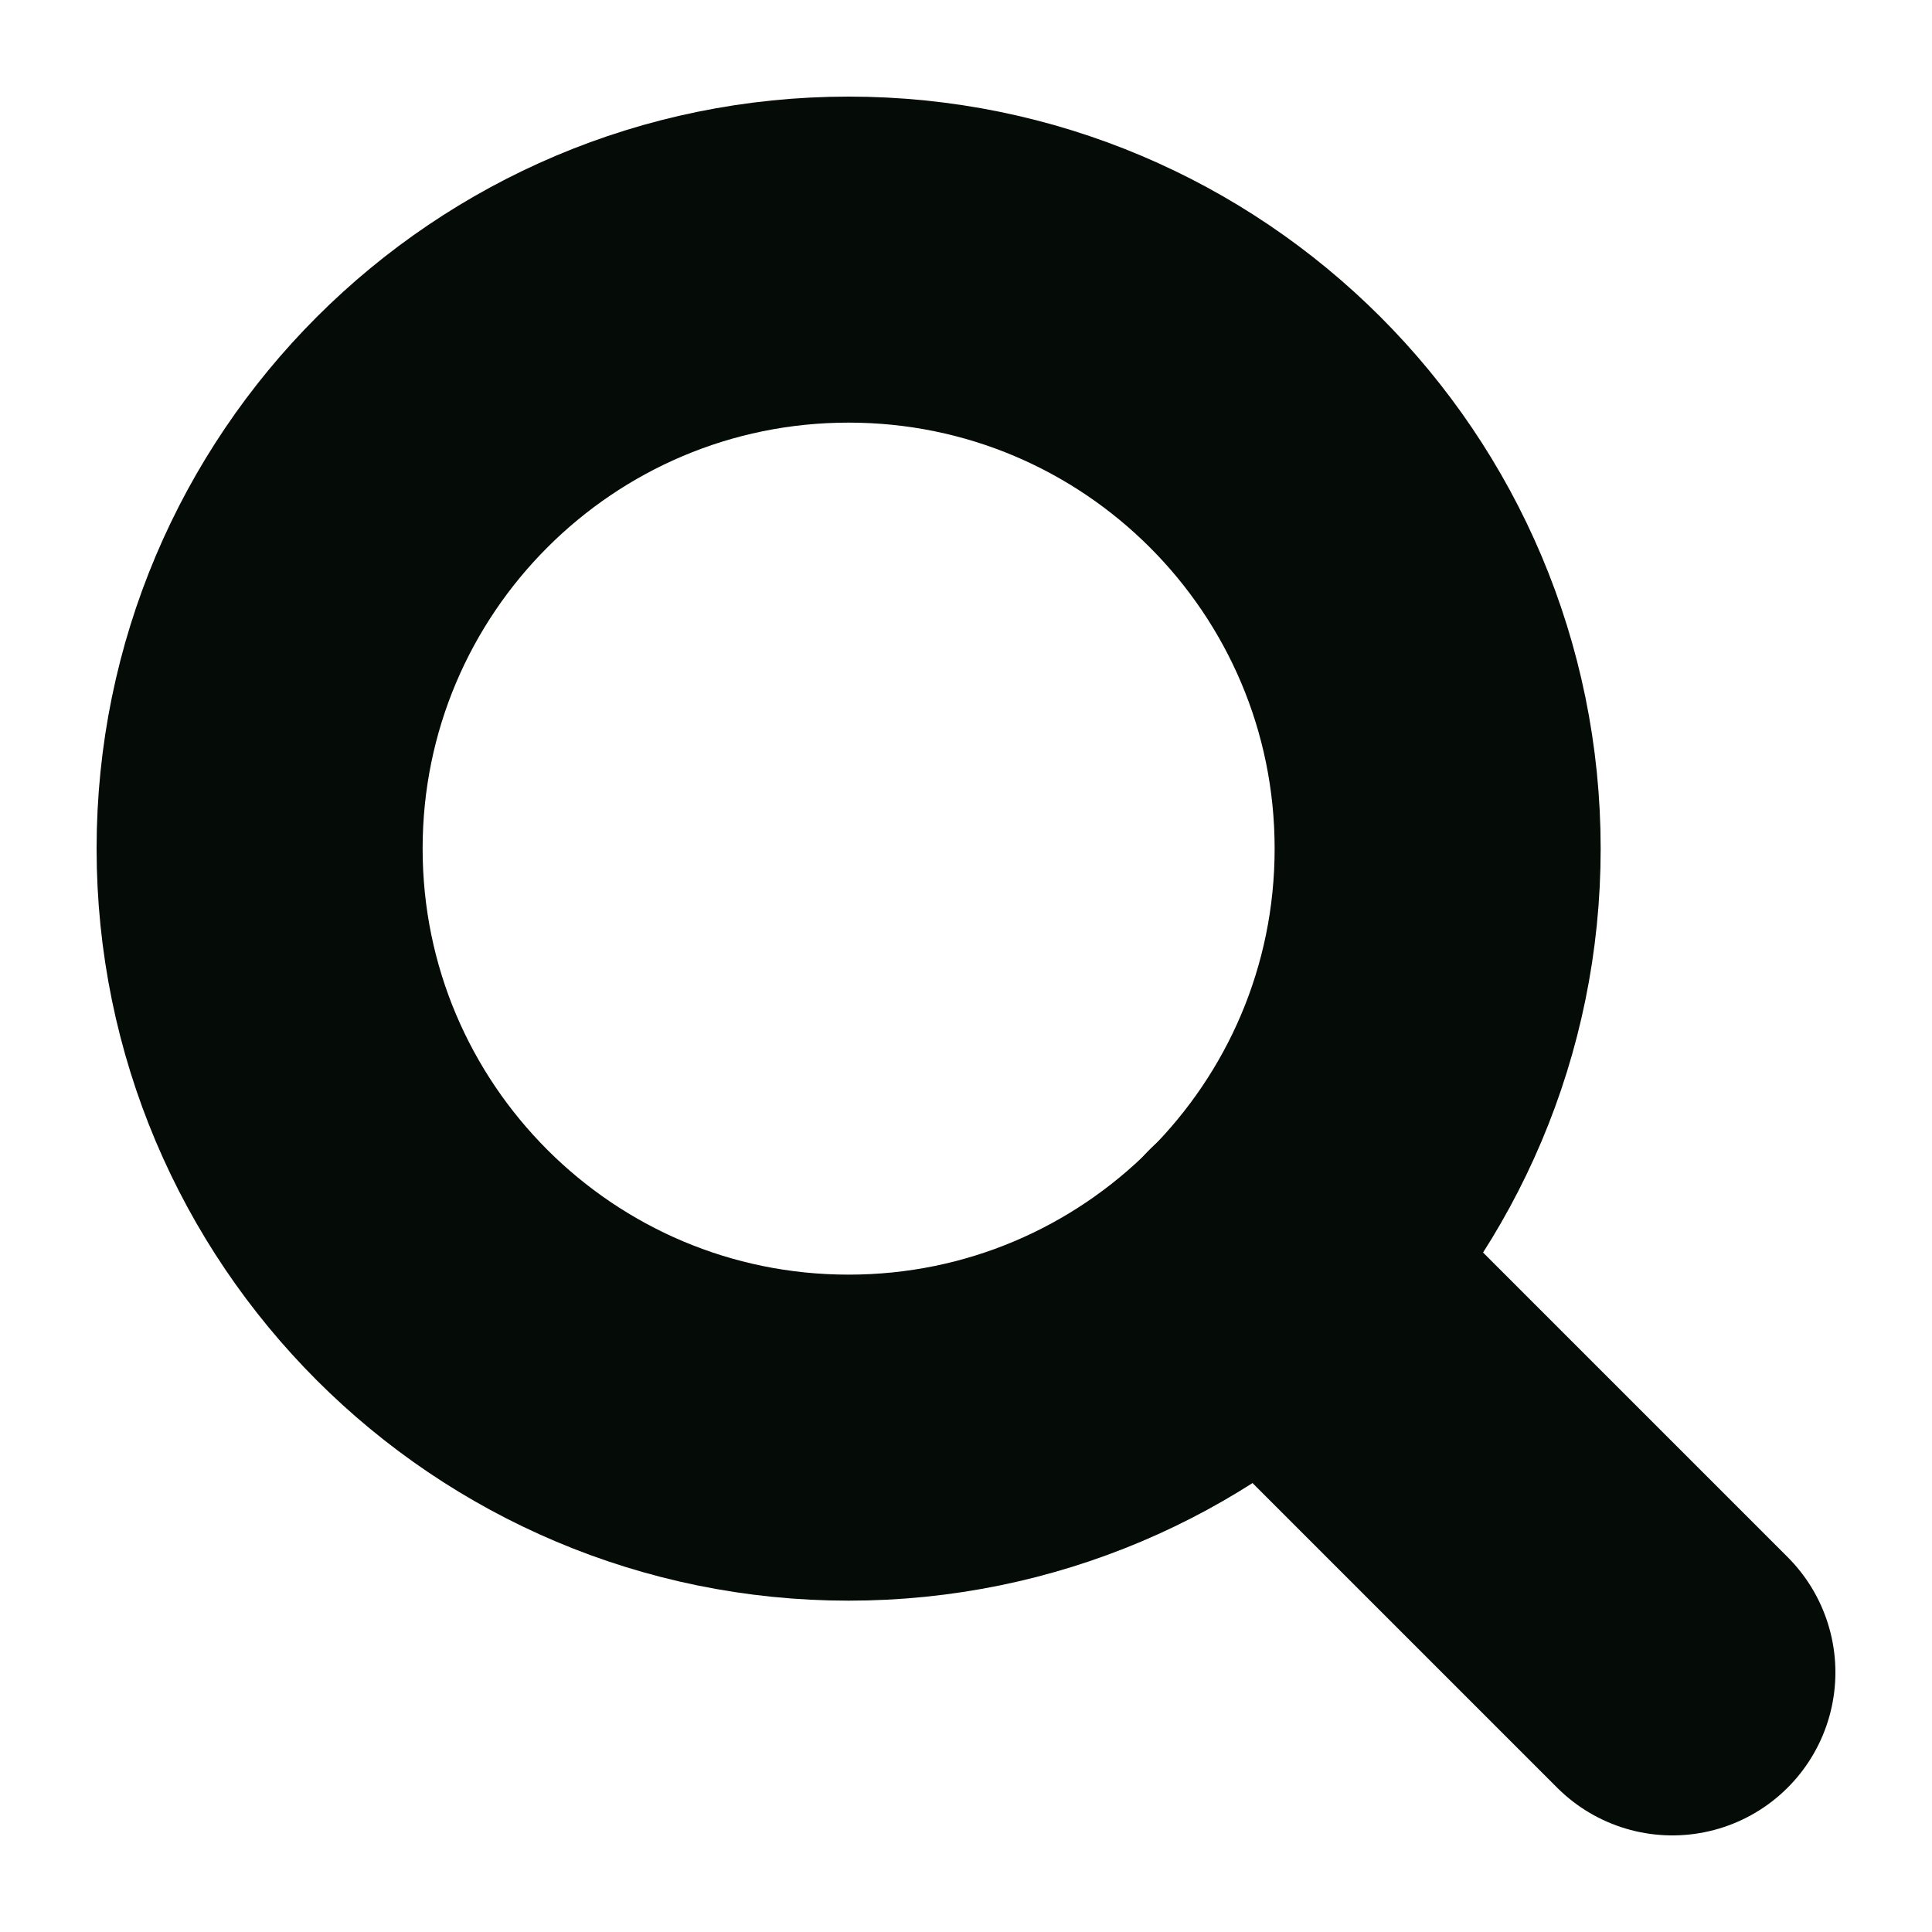
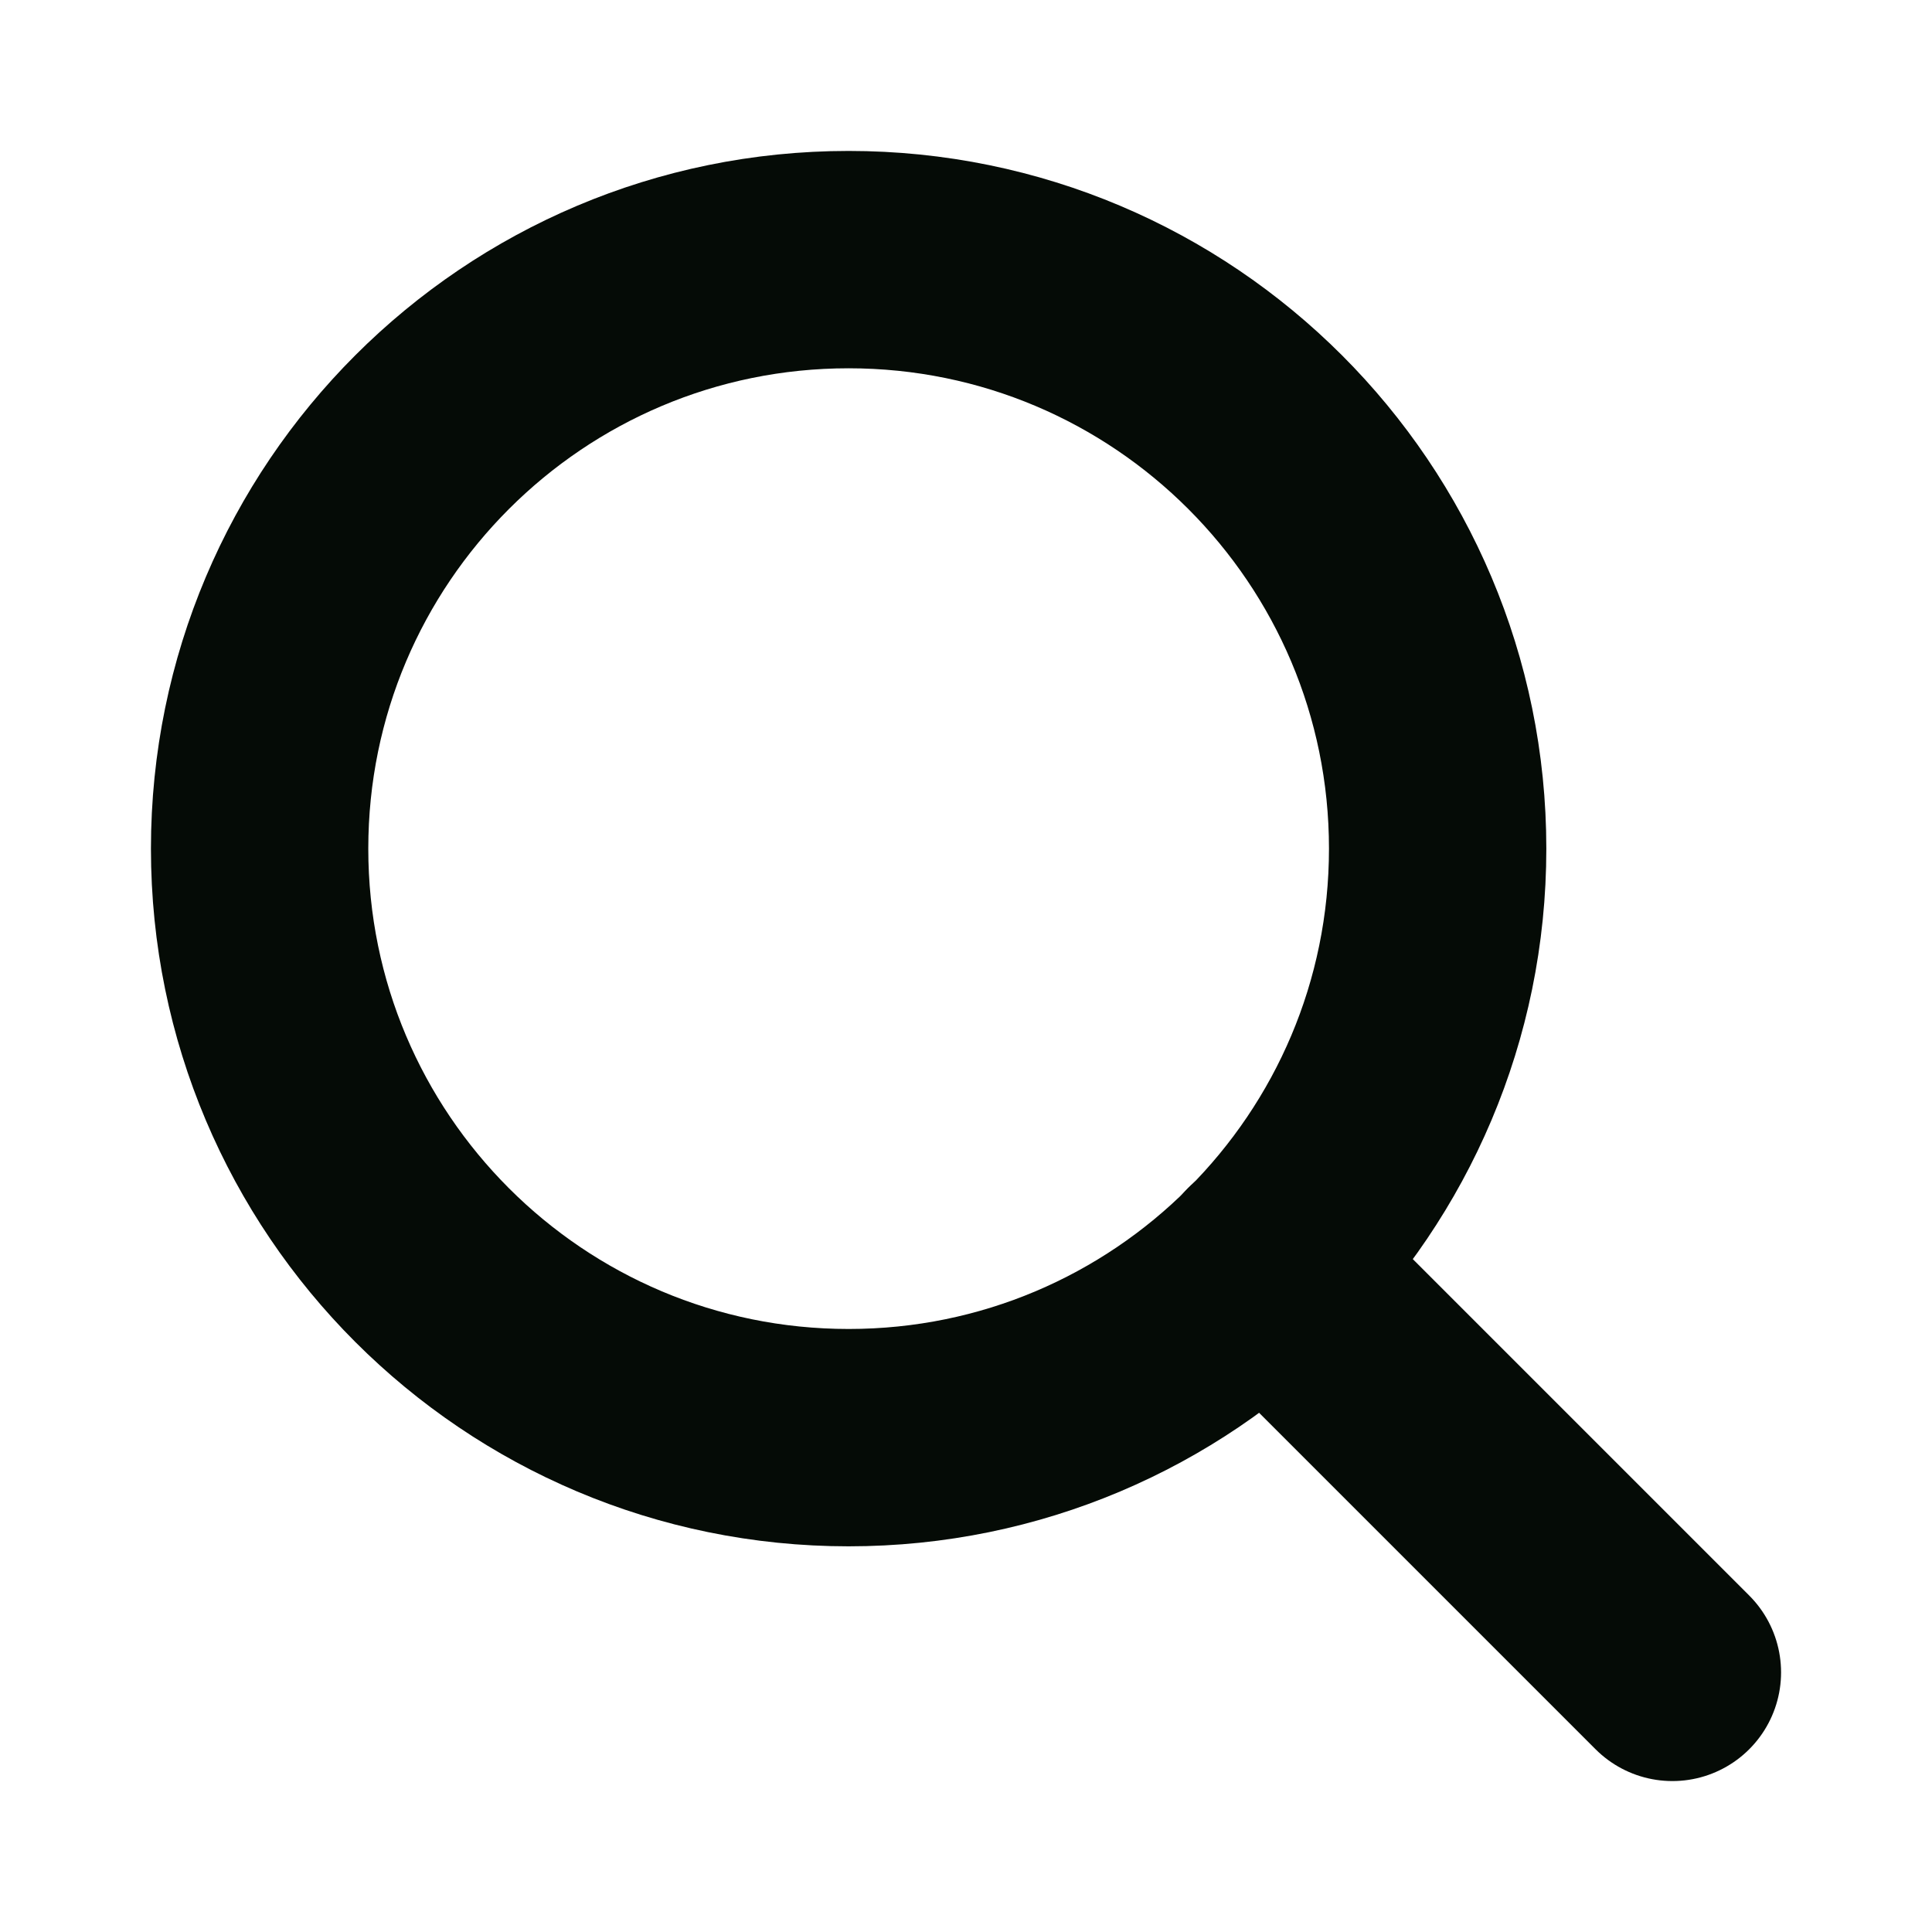
- <svg xmlns="http://www.w3.org/2000/svg" viewBox="-1 -1 16 16" stroke-width="3" style="background-color: none">
+ <svg xmlns="http://www.w3.org/2000/svg" viewBox="-1 -1 16 16" stroke-width="2" style="background-color: none">
  <g transform="matrix(0.9,0,0,0.9,0.7,0.7)">
    <g>
      <circle cx="5.92" cy="5.92" r="5.42" fill="none" stroke="#050b06" stroke-linecap="round" stroke-linejoin="round" />
      <line x1="13.5" y1="13.5" x2="9.75" y2="9.75" fill="none" stroke="#050b06" stroke-linecap="round" stroke-linejoin="round" />
    </g>
  </g>
</svg>
